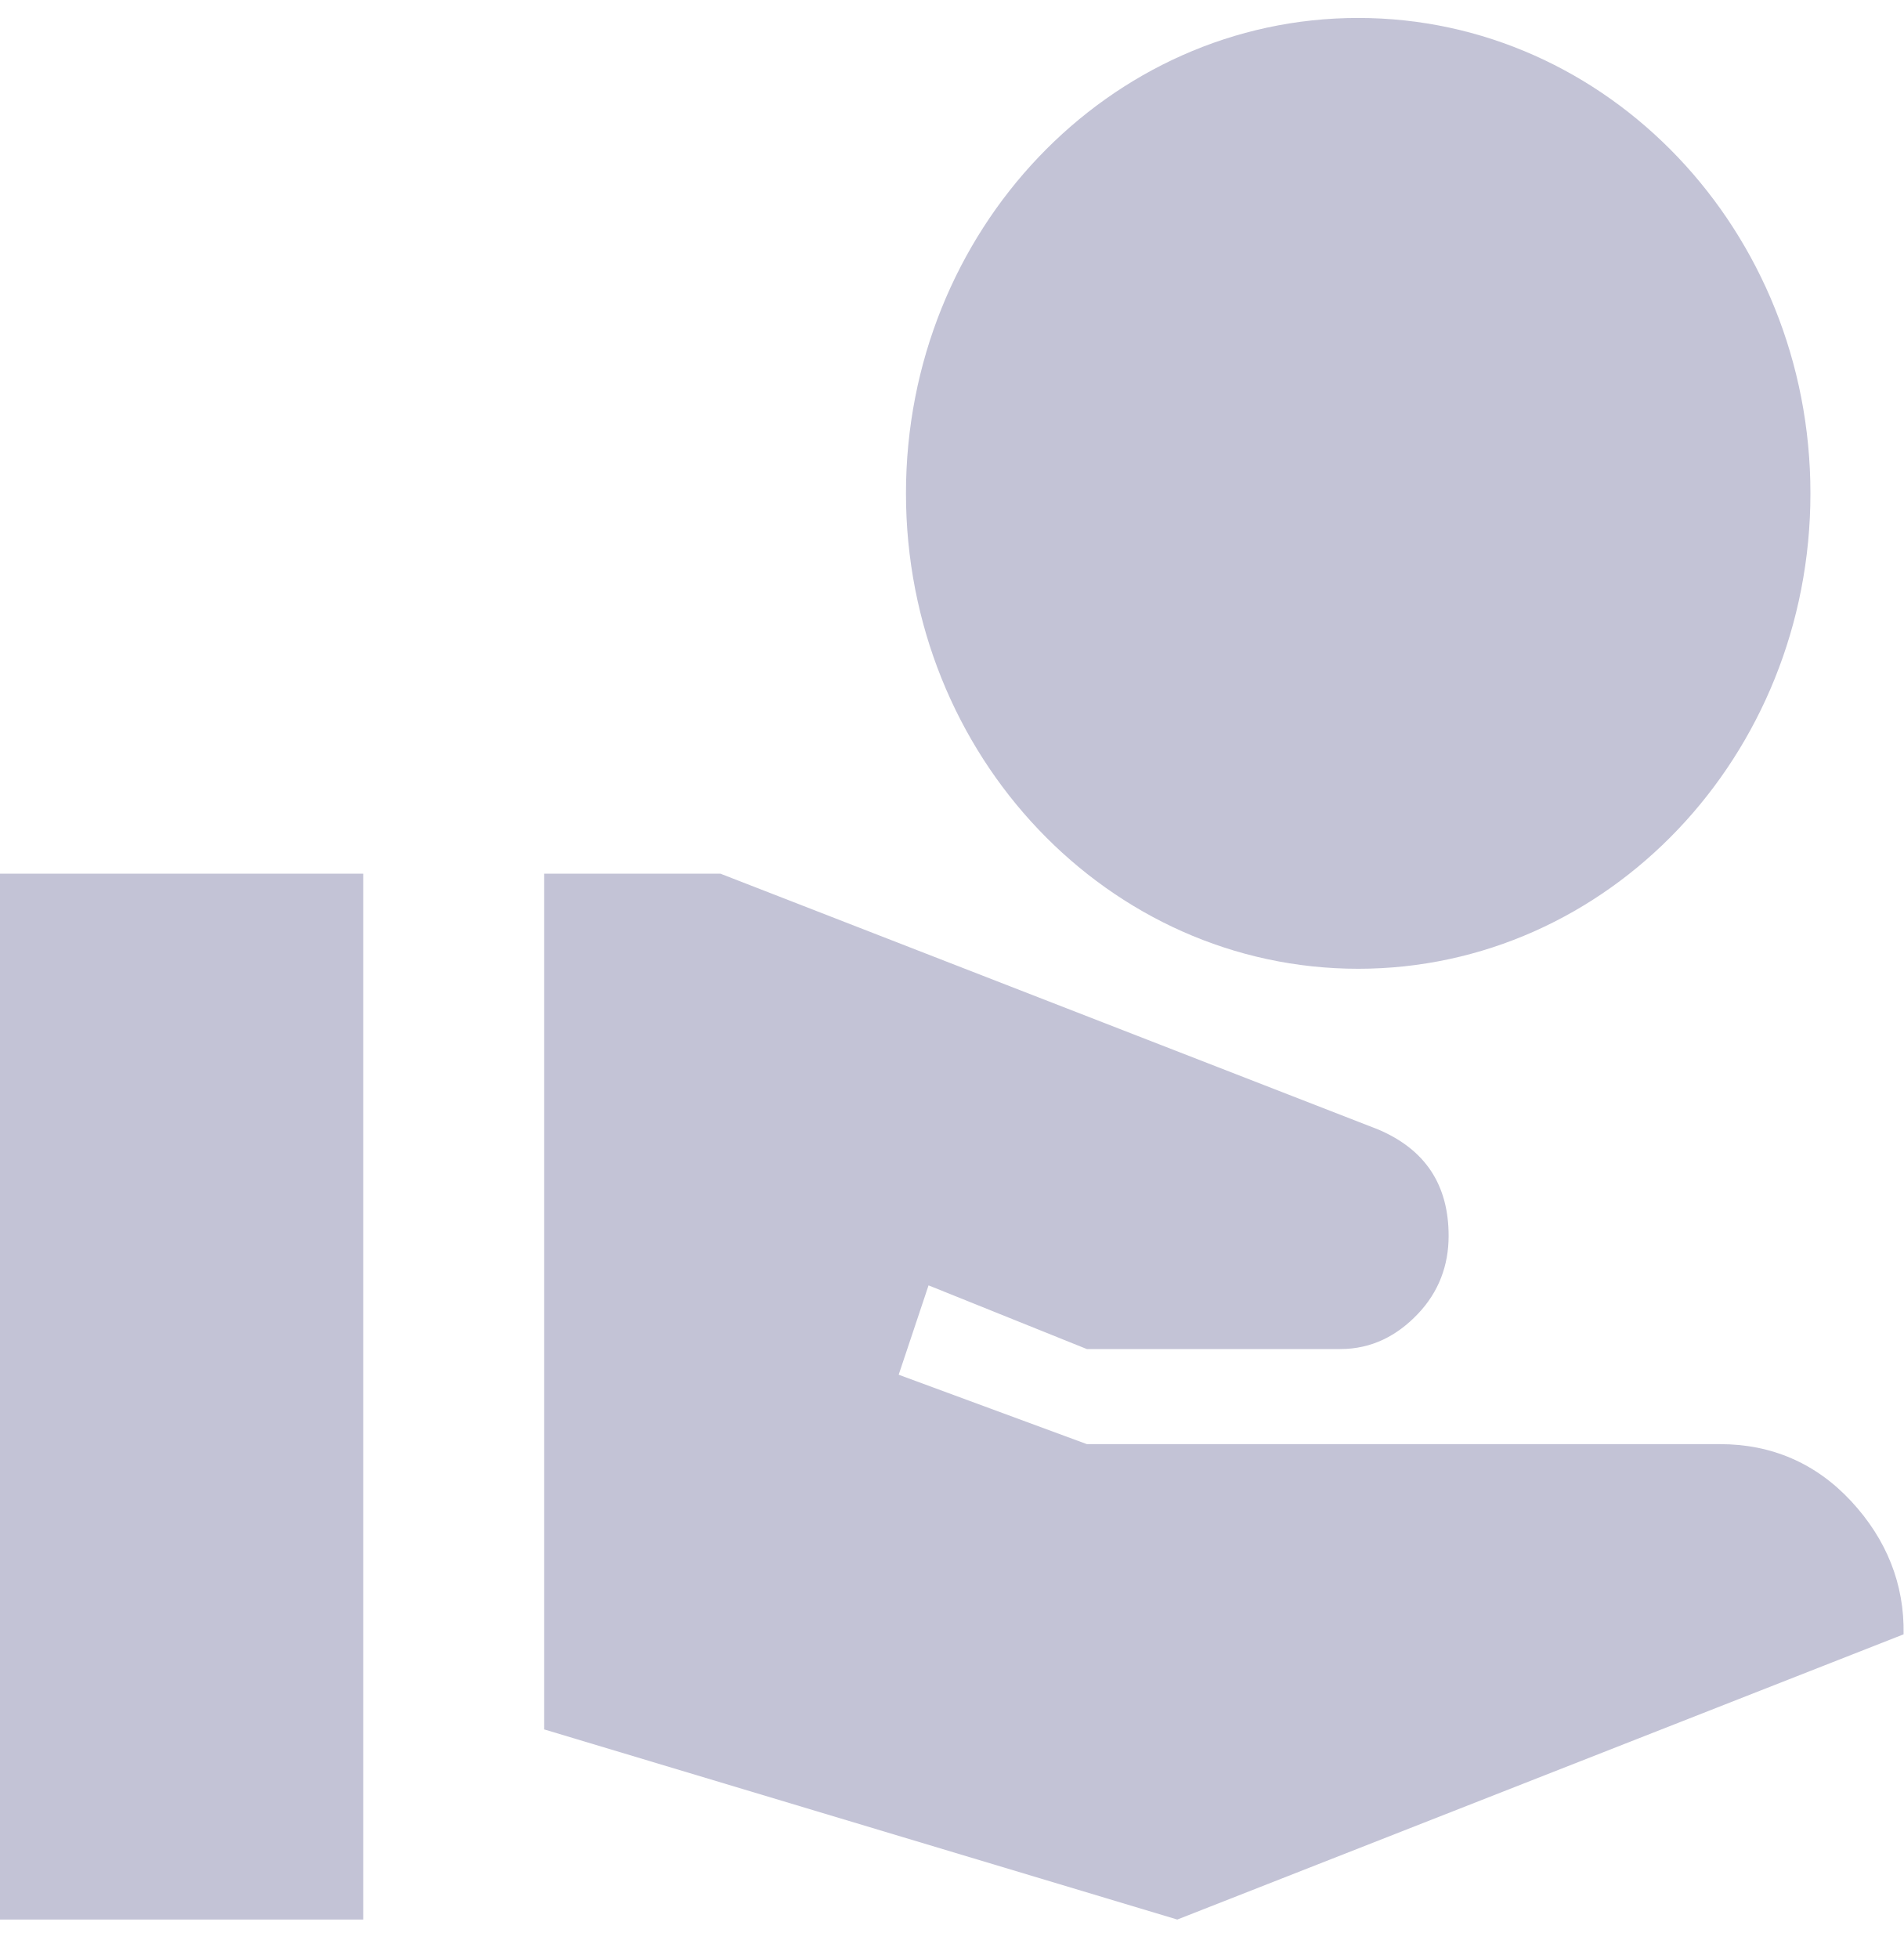
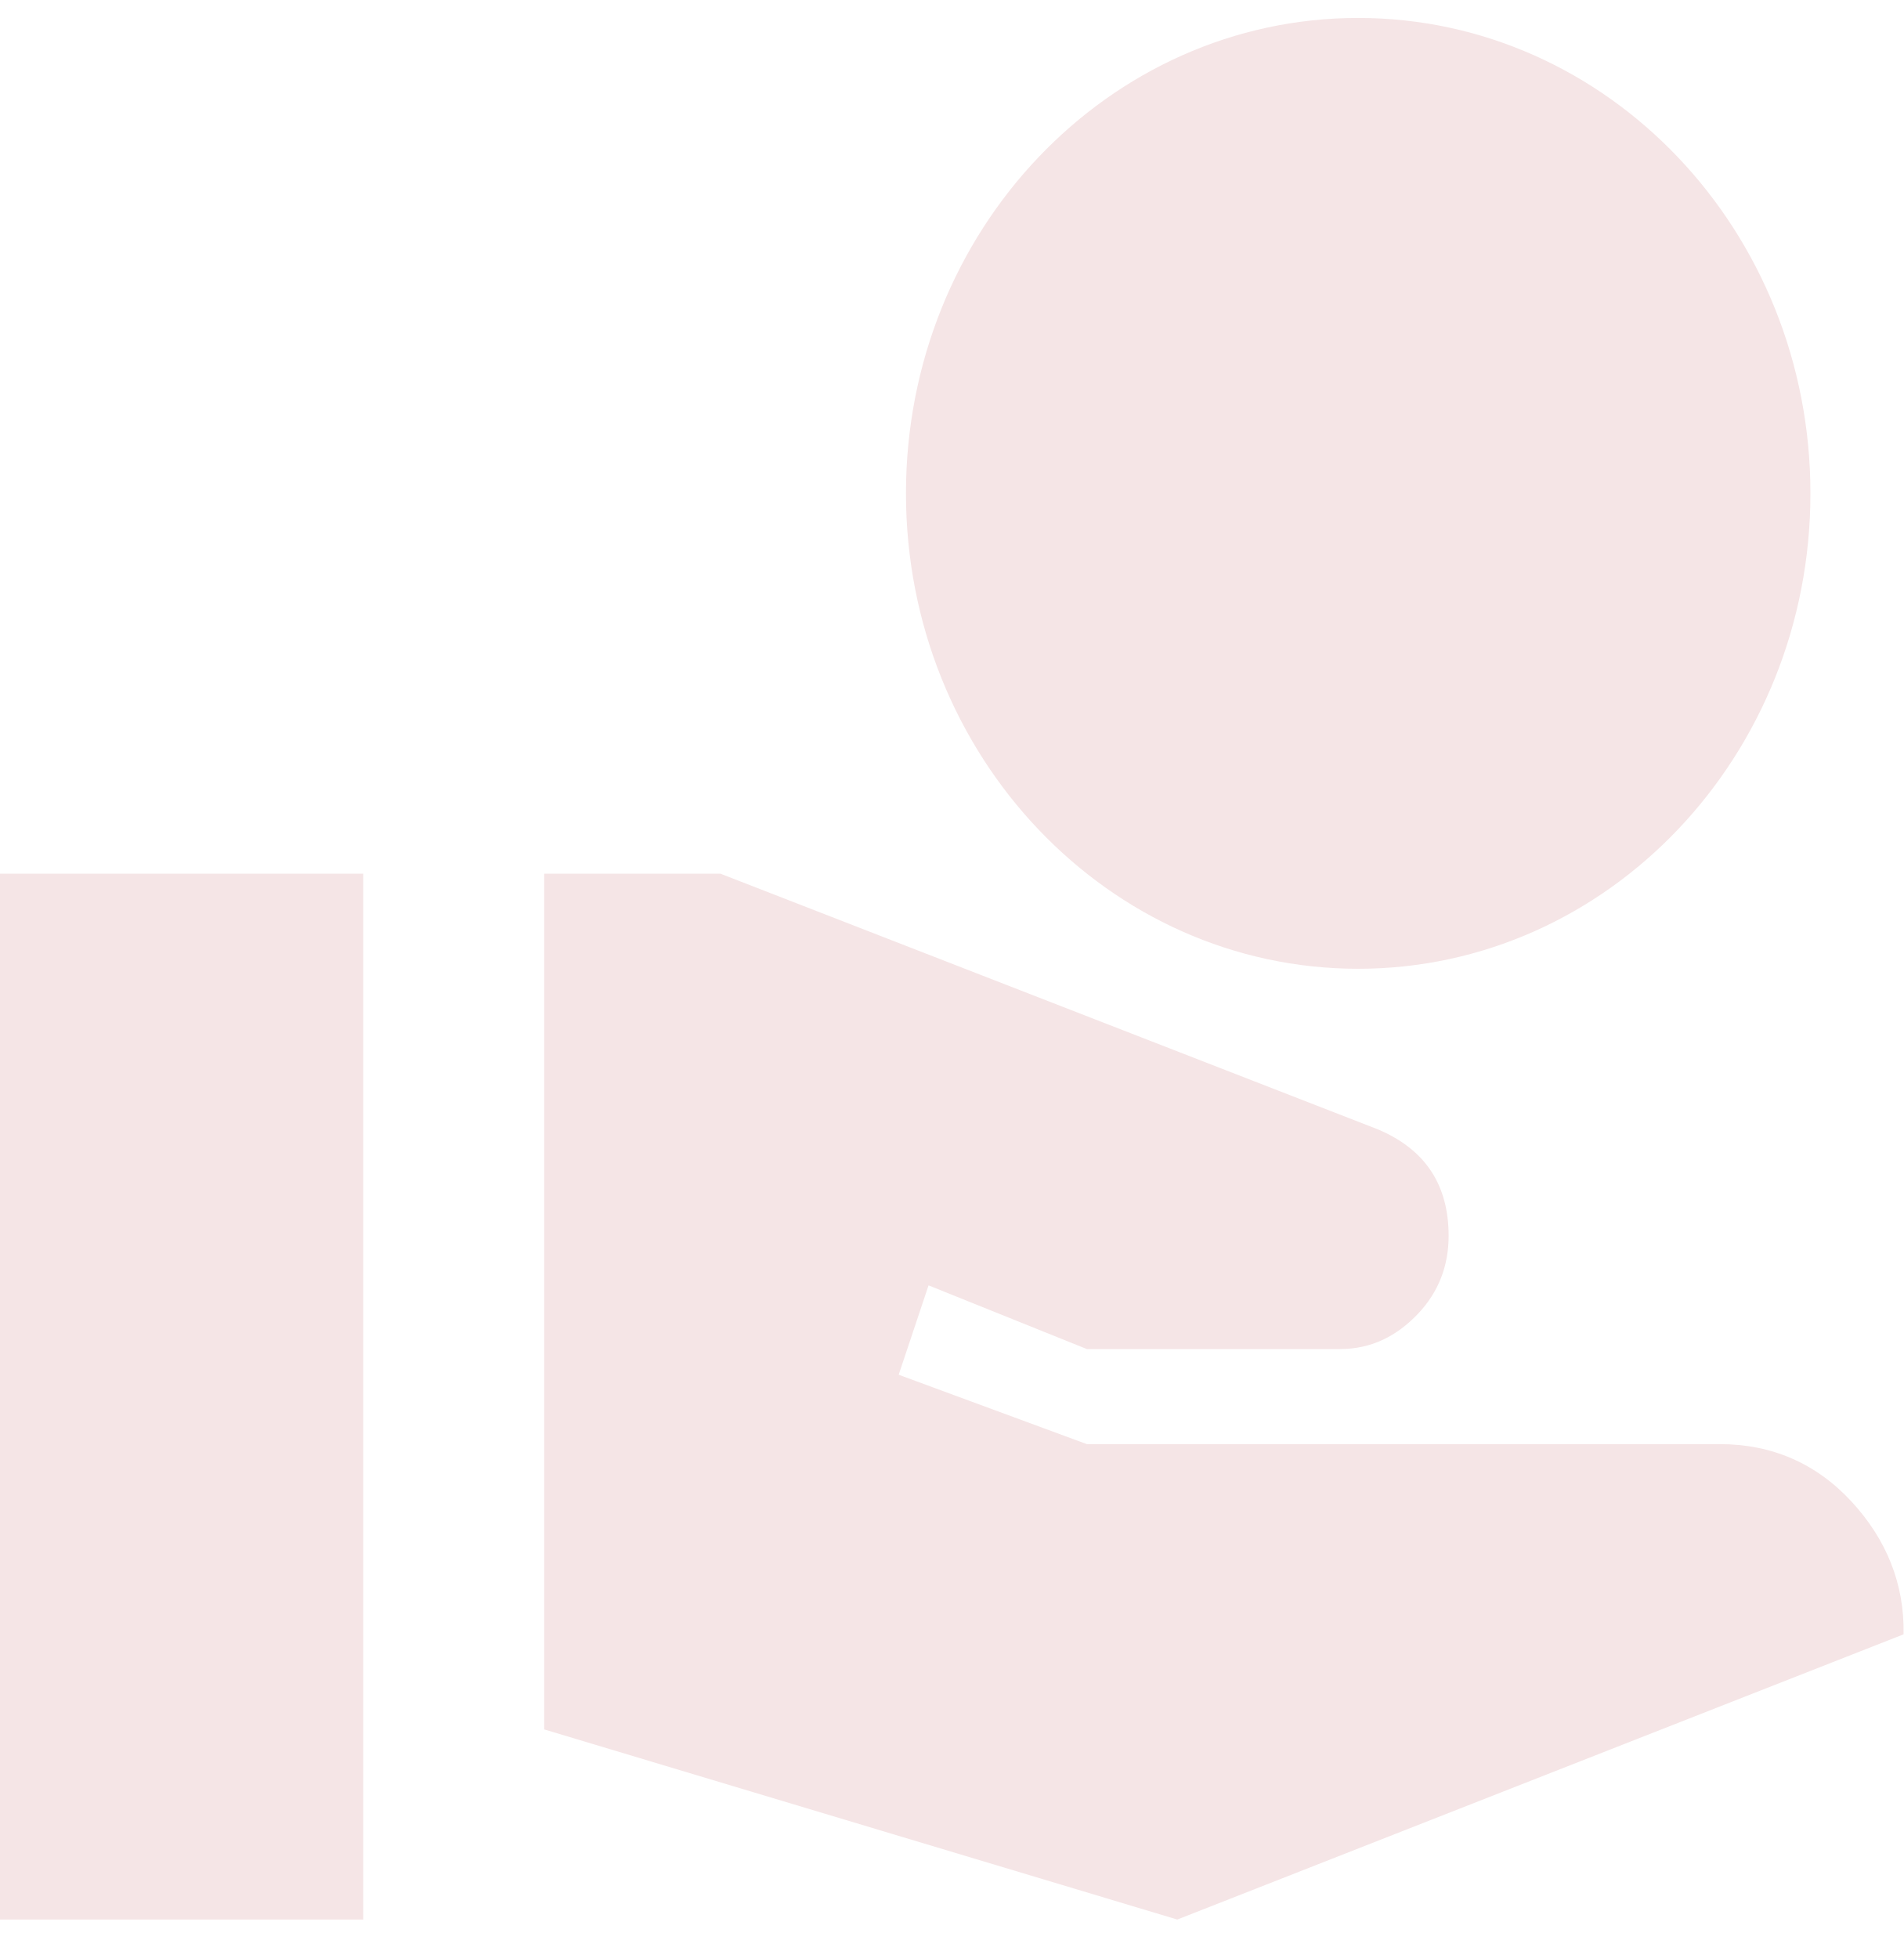
<svg xmlns="http://www.w3.org/2000/svg" width="35" height="36" viewBox="0 0 35 36" fill="none">
-   <path d="M24.971 17.812C29.561 17.812 33.286 13.896 33.286 9.071C33.286 4.246 29.561 0.33 24.971 0.33C20.382 0.33 16.657 4.246 16.657 9.071C16.657 13.896 20.382 17.812 24.971 17.812ZM34.035 27.601C33.386 26.902 32.571 26.552 31.623 26.552H19.983L16.523 25.276L17.072 23.633L19.983 24.804H24.639C25.221 24.804 25.687 24.559 26.069 24.157C26.452 23.755 26.634 23.266 26.634 22.724C26.634 21.78 26.202 21.133 25.337 20.766L13.247 16.064H10.005V31.797L21.645 35.293L34.999 30.049C35.016 29.122 34.683 28.3 34.035 27.601ZM6.679 16.064H0V35.293H6.679V16.064Z" fill="#C3C3D6" />
+   <path d="M24.971 17.812C29.561 17.812 33.286 13.896 33.286 9.071C33.286 4.246 29.561 0.33 24.971 0.33C20.382 0.33 16.657 4.246 16.657 9.071C16.657 13.896 20.382 17.812 24.971 17.812ZM34.035 27.601C33.386 26.902 32.571 26.552 31.623 26.552H19.983L16.523 25.276L17.072 23.633L19.983 24.804H24.639C25.221 24.804 25.687 24.559 26.069 24.157C26.452 23.755 26.634 23.266 26.634 22.724C26.634 21.78 26.202 21.133 25.337 20.766L13.247 16.064H10.005V31.797L21.645 35.293L34.999 30.049C35.016 29.122 34.683 28.3 34.035 27.601ZM6.679 16.064H0V35.293H6.679V16.064Z" fill="#F5E5E6" />
</svg>
